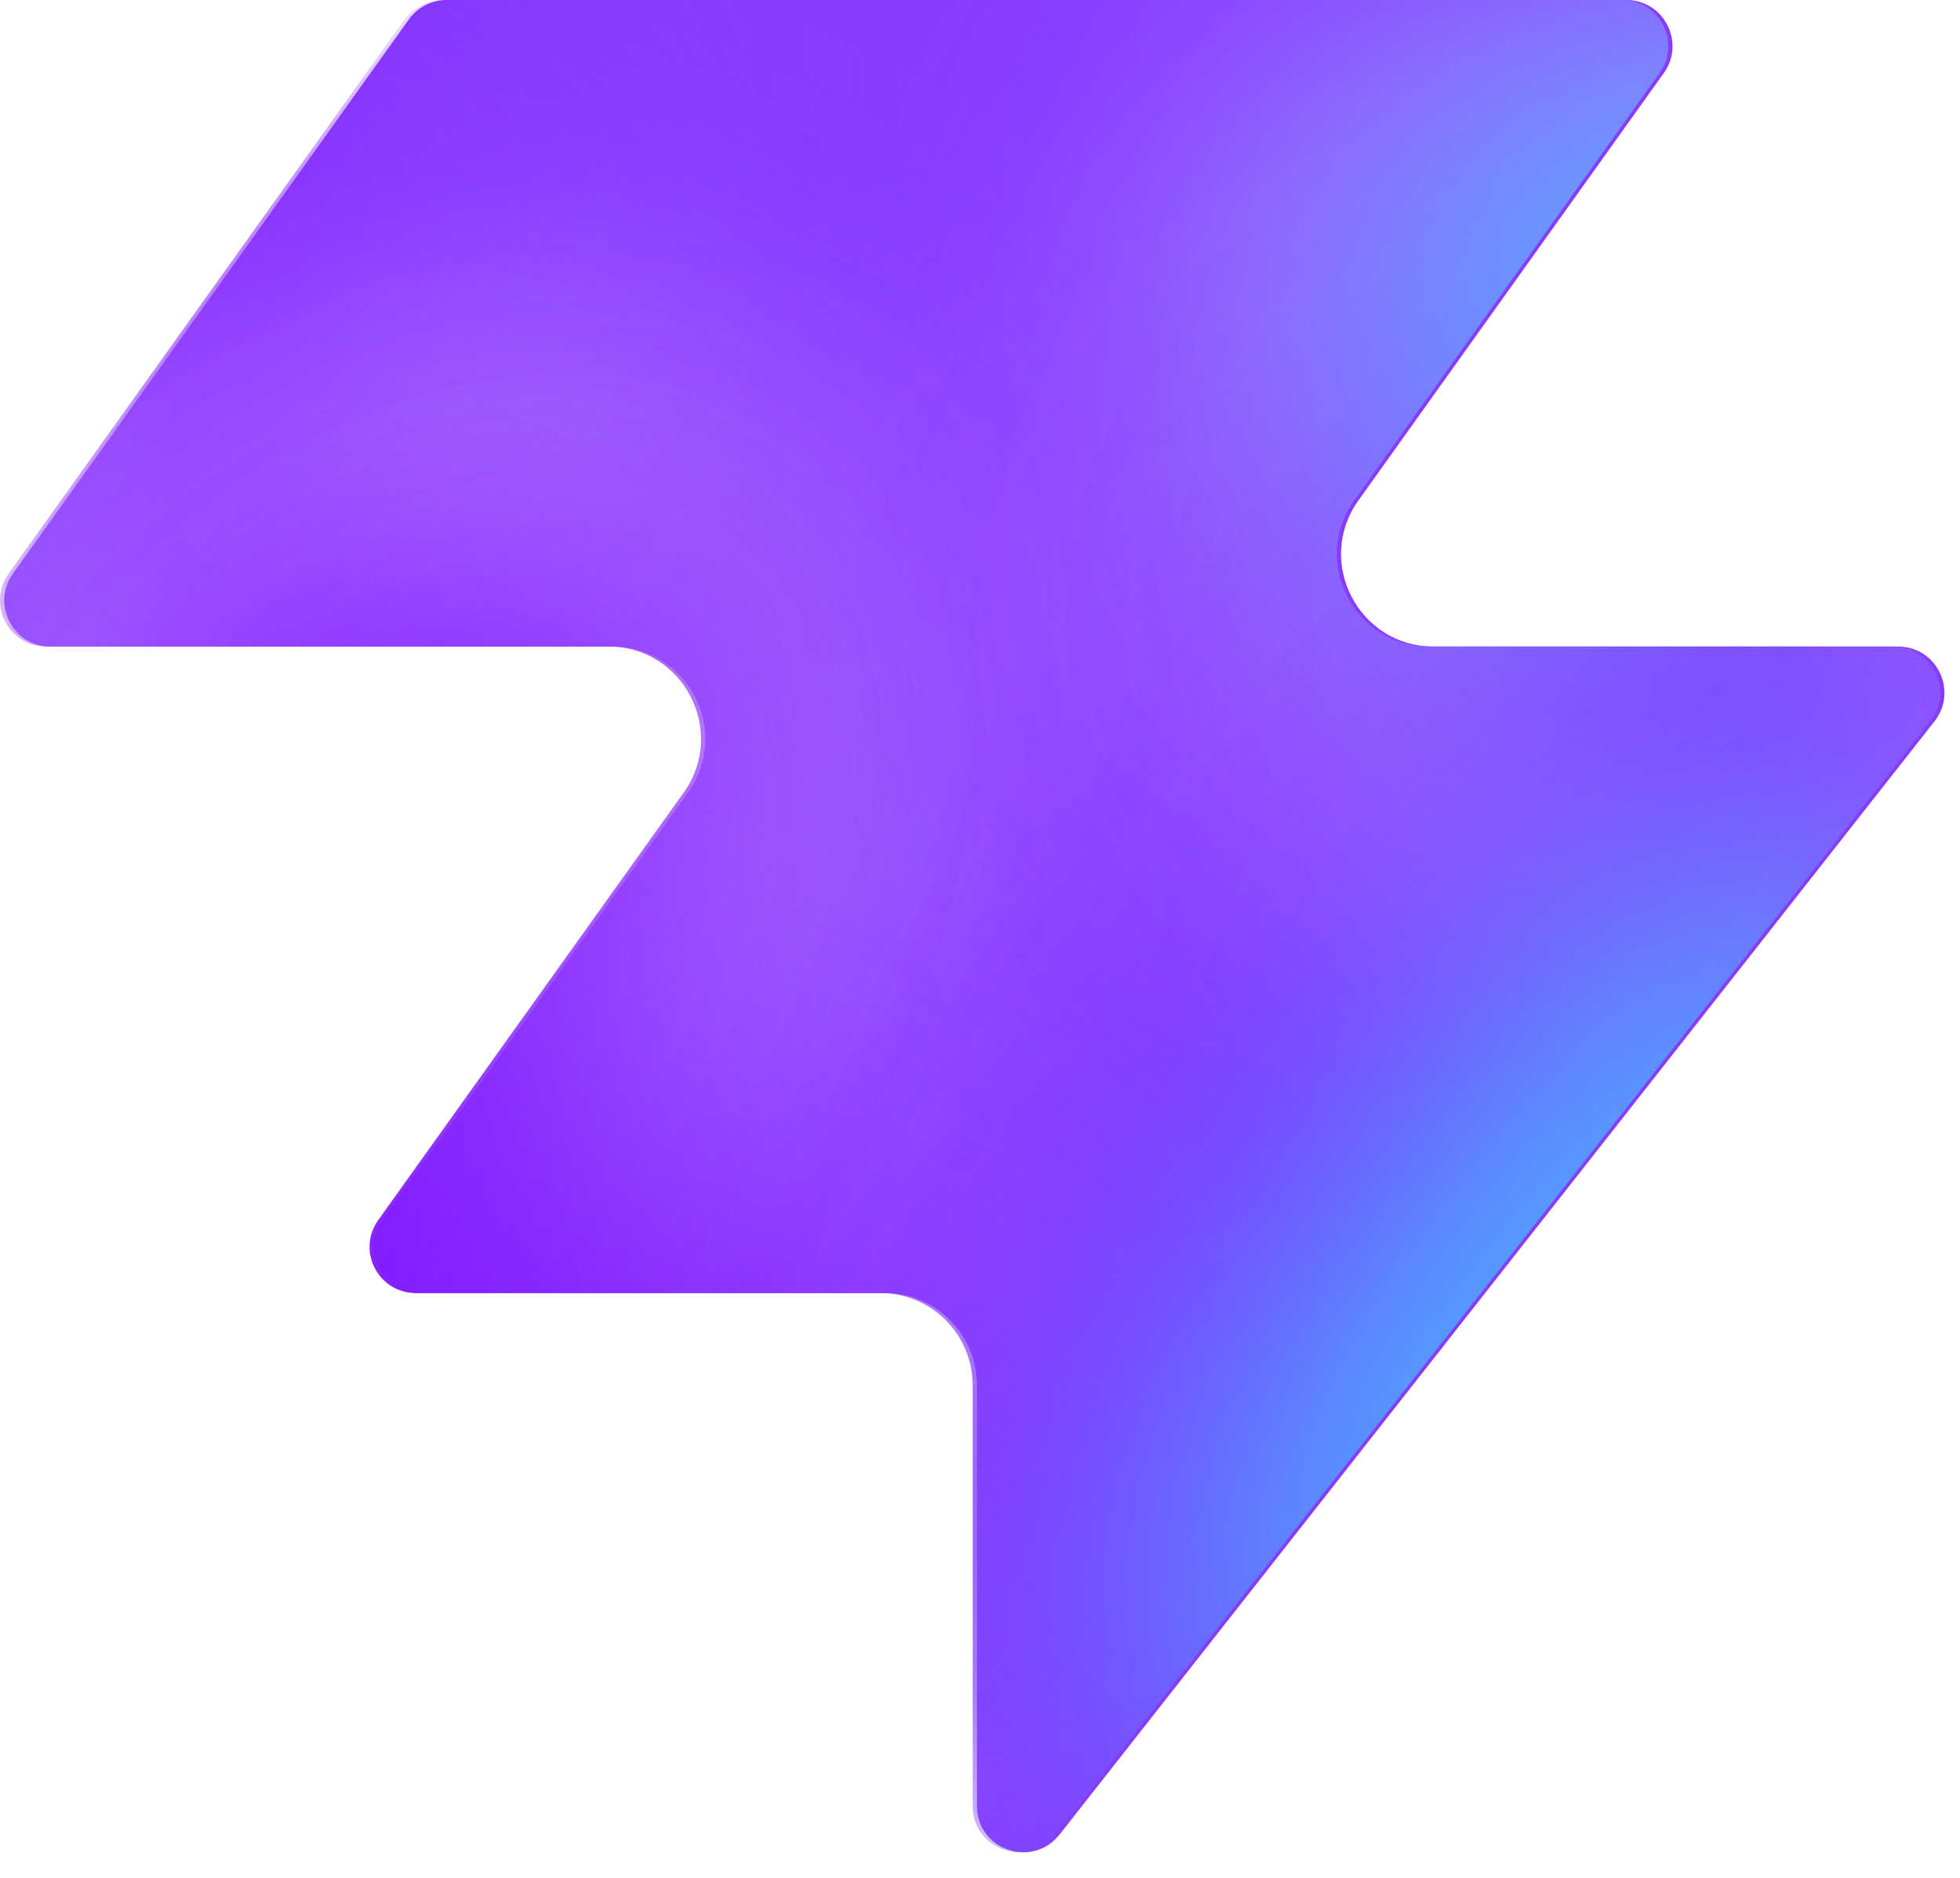
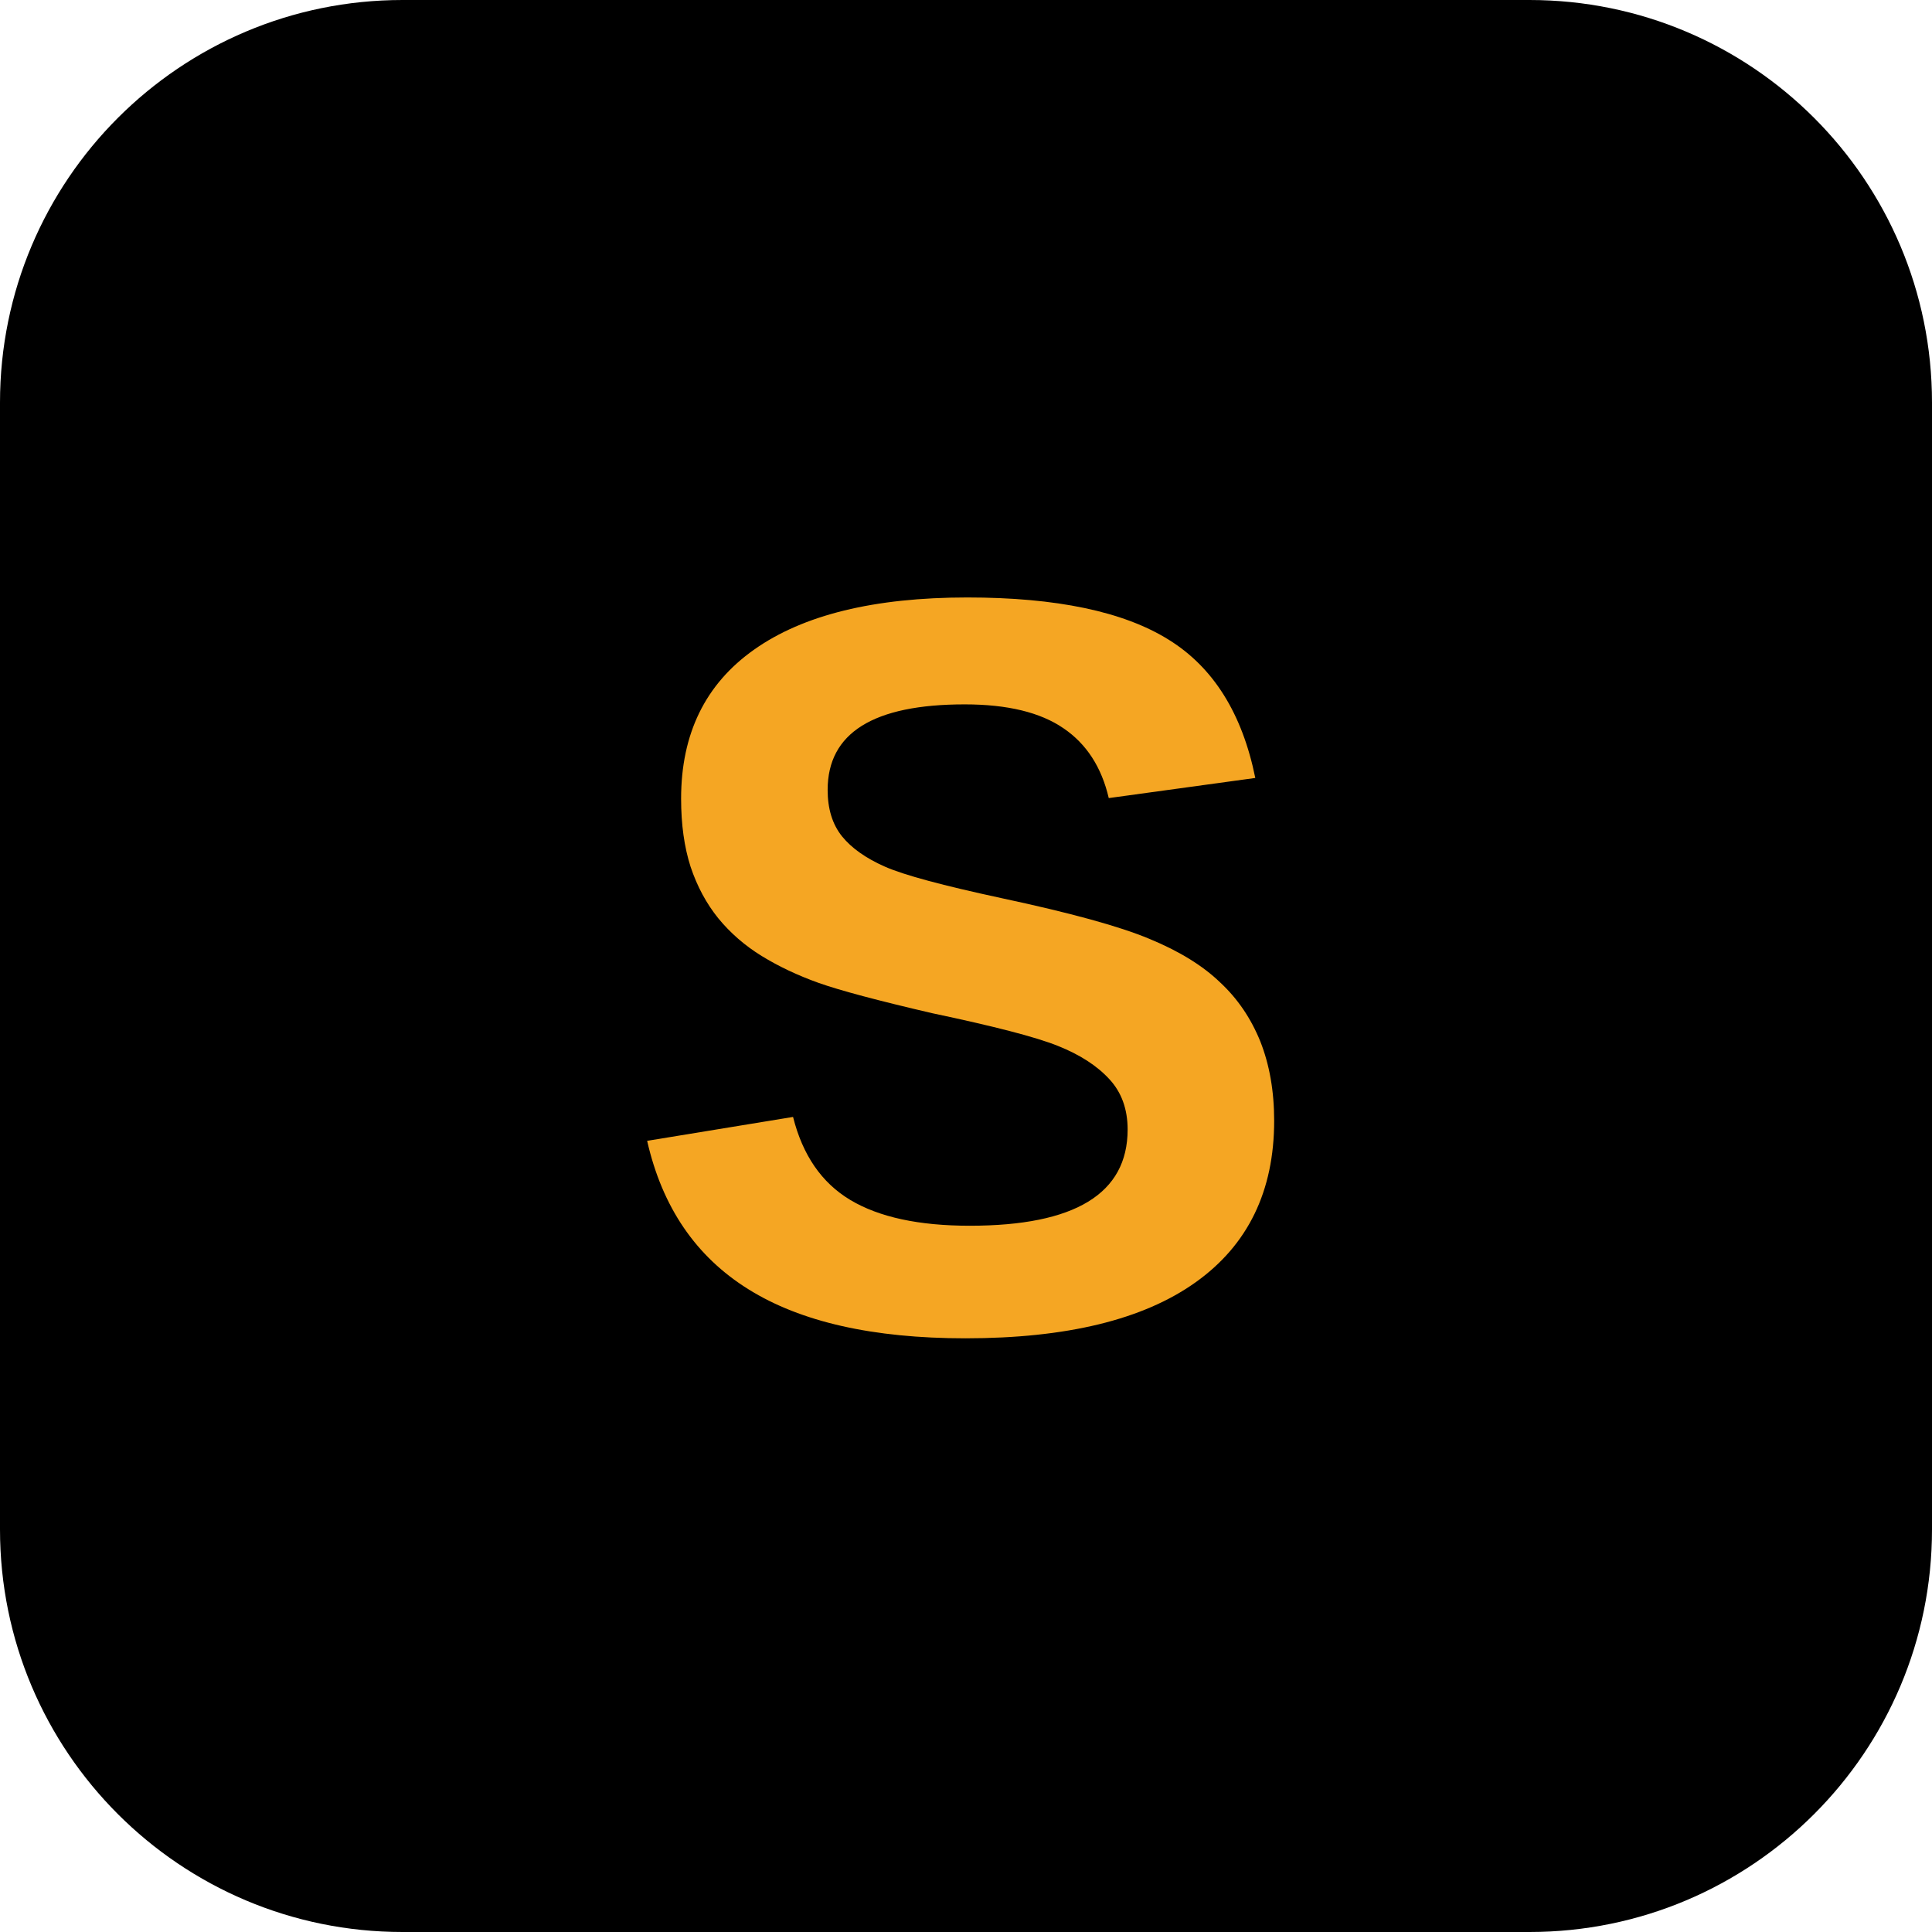
- <svg xmlns="http://www.w3.org/2000/svg" width="48" height="46" fill="none" viewBox="0 0 48 46">
-   <path fill="#863bff" d="M25.946 44.938c-.664.845-2.021.375-2.021-.698V33.937a2.26 2.26 0 0 0-2.262-2.262H10.287c-.92 0-1.456-1.04-.92-1.788l7.48-10.471c1.07-1.497 0-3.578-1.842-3.578H1.237c-.92 0-1.456-1.04-.92-1.788L10.013.474c.214-.297.556-.474.92-.474h28.894c.92 0 1.456 1.04.92 1.788l-7.48 10.471c-1.07 1.498 0 3.579 1.842 3.579h11.377c.943 0 1.473 1.088.89 1.83L25.947 44.94z" style="fill:#863bff;fill:color(display-p3 .525 .23 1);fill-opacity:1" />
-   <mask id="a" width="48" height="46" x="0" y="0" maskUnits="userSpaceOnUse" style="mask-type:alpha">
-     <path fill="#000" d="M25.842 44.938c-.664.844-2.021.375-2.021-.698V33.937a2.26 2.26 0 0 0-2.262-2.262H10.183c-.92 0-1.456-1.04-.92-1.788l7.48-10.471c1.07-1.498 0-3.579-1.842-3.579H1.133c-.92 0-1.456-1.04-.92-1.787L9.91.473c.214-.297.556-.474.92-.474h28.894c.92 0 1.456 1.04.92 1.788l-7.48 10.471c-1.07 1.498 0 3.578 1.842 3.578h11.377c.943 0 1.473 1.088.89 1.832L25.843 44.94z" style="fill:#000;fill-opacity:1" />
-   </mask>
-   <g mask="url(#a)">
-     <g filter="url(#b)">
-       <ellipse cx="5.508" cy="14.704" fill="#ede6ff" rx="5.508" ry="14.704" style="fill:#ede6ff;fill:color(display-p3 .927 .903 1);fill-opacity:1" transform="matrix(.00324 1 1 -.00324 -4.47 31.516)" />
-     </g>
-     <g filter="url(#c)">
-       <ellipse cx="10.399" cy="29.851" fill="#ede6ff" rx="10.399" ry="29.851" style="fill:#ede6ff;fill:color(display-p3 .927 .903 1);fill-opacity:1" transform="matrix(.00324 1 1 -.00324 -39.328 7.883)" />
-     </g>
-     <g filter="url(#d)">
-       <ellipse cx="5.508" cy="30.487" fill="#7e14ff" rx="5.508" ry="30.487" style="fill:#7e14ff;fill:color(display-p3 .492 .077 1);fill-opacity:1" transform="rotate(89.814 -25.913 -14.639)scale(1 -1)" />
-     </g>
-     <g filter="url(#e)">
-       <ellipse cx="5.508" cy="30.599" fill="#7e14ff" rx="5.508" ry="30.599" style="fill:#7e14ff;fill:color(display-p3 .492 .077 1);fill-opacity:1" transform="rotate(89.814 -32.644 -3.334)scale(1 -1)" />
-     </g>
-     <g filter="url(#f)">
-       <ellipse cx="5.508" cy="30.599" fill="#7e14ff" rx="5.508" ry="30.599" style="fill:#7e14ff;fill:color(display-p3 .492 .077 1);fill-opacity:1" transform="matrix(.00324 1 1 -.00324 -34.34 30.47)" />
-     </g>
-     <g filter="url(#g)">
-       <ellipse cx="14.072" cy="22.078" fill="#ede6ff" rx="14.072" ry="22.078" style="fill:#ede6ff;fill:color(display-p3 .927 .903 1);fill-opacity:1" transform="rotate(93.35 24.506 48.493)scale(-1 1)" />
-     </g>
-     <g filter="url(#h)">
-       <ellipse cx="3.47" cy="21.501" fill="#7e14ff" rx="3.47" ry="21.501" style="fill:#7e14ff;fill:color(display-p3 .492 .077 1);fill-opacity:1" transform="rotate(89.009 28.708 47.59)scale(-1 1)" />
-     </g>
-     <g filter="url(#i)">
-       <ellipse cx="3.47" cy="21.501" fill="#7e14ff" rx="3.47" ry="21.501" style="fill:#7e14ff;fill:color(display-p3 .492 .077 1);fill-opacity:1" transform="rotate(89.009 28.708 47.59)scale(-1 1)" />
-     </g>
-     <g filter="url(#j)">
-       <ellipse cx=".387" cy="8.972" fill="#7e14ff" rx="4.407" ry="29.108" style="fill:#7e14ff;fill:color(display-p3 .492 .077 1);fill-opacity:1" transform="rotate(39.51 .387 8.972)" />
-     </g>
-     <g filter="url(#k)">
-       <ellipse cx="47.523" cy="-6.092" fill="#7e14ff" rx="4.407" ry="29.108" style="fill:#7e14ff;fill:color(display-p3 .492 .077 1);fill-opacity:1" transform="rotate(37.892 47.523 -6.092)" />
-     </g>
-     <g filter="url(#l)">
-       <ellipse cx="41.412" cy="6.333" fill="#47bfff" rx="5.971" ry="9.665" style="fill:#47bfff;fill:color(display-p3 .28 .748 1);fill-opacity:1" transform="rotate(37.892 41.412 6.333)" />
-     </g>
-     <g filter="url(#m)">
-       <ellipse cx="-1.879" cy="38.332" fill="#7e14ff" rx="4.407" ry="29.108" style="fill:#7e14ff;fill:color(display-p3 .492 .077 1);fill-opacity:1" transform="rotate(37.892 -1.88 38.332)" />
-     </g>
-     <g filter="url(#n)">
-       <ellipse cx="-1.879" cy="38.332" fill="#7e14ff" rx="4.407" ry="29.108" style="fill:#7e14ff;fill:color(display-p3 .492 .077 1);fill-opacity:1" transform="rotate(37.892 -1.88 38.332)" />
-     </g>
-     <g filter="url(#o)">
-       <ellipse cx="35.651" cy="29.907" fill="#7e14ff" rx="4.407" ry="29.108" style="fill:#7e14ff;fill:color(display-p3 .492 .077 1);fill-opacity:1" transform="rotate(37.892 35.651 29.907)" />
-     </g>
-     <g filter="url(#p)">
-       <ellipse cx="38.418" cy="32.4" fill="#47bfff" rx="5.971" ry="15.297" style="fill:#47bfff;fill:color(display-p3 .28 .748 1);fill-opacity:1" transform="rotate(37.892 38.418 32.4)" />
-     </g>
-   </g>
-   <defs>
-     <filter id="b" width="60.045" height="41.654" x="-19.77" y="16.149" color-interpolation-filters="sRGB" filterUnits="userSpaceOnUse">
-       <feFlood flood-opacity="0" result="BackgroundImageFix" />
-       <feBlend in="SourceGraphic" in2="BackgroundImageFix" result="shape" />
-       <feGaussianBlur result="effect1_foregroundBlur_2002_17158" stdDeviation="7.659" />
-     </filter>
-     <filter id="c" width="90.34" height="51.437" x="-54.613" y="-7.533" color-interpolation-filters="sRGB" filterUnits="userSpaceOnUse">
-       <feFlood flood-opacity="0" result="BackgroundImageFix" />
-       <feBlend in="SourceGraphic" in2="BackgroundImageFix" result="shape" />
-       <feGaussianBlur result="effect1_foregroundBlur_2002_17158" stdDeviation="7.659" />
-     </filter>
-     <filter id="d" width="79.355" height="29.4" x="-49.64" y="2.03" color-interpolation-filters="sRGB" filterUnits="userSpaceOnUse">
-       <feFlood flood-opacity="0" result="BackgroundImageFix" />
-       <feBlend in="SourceGraphic" in2="BackgroundImageFix" result="shape" />
-       <feGaussianBlur result="effect1_foregroundBlur_2002_17158" stdDeviation="4.596" />
-     </filter>
-     <filter id="e" width="79.579" height="29.4" x="-45.045" y="20.029" color-interpolation-filters="sRGB" filterUnits="userSpaceOnUse">
-       <feFlood flood-opacity="0" result="BackgroundImageFix" />
-       <feBlend in="SourceGraphic" in2="BackgroundImageFix" result="shape" />
-       <feGaussianBlur result="effect1_foregroundBlur_2002_17158" stdDeviation="4.596" />
-     </filter>
-     <filter id="f" width="79.579" height="29.4" x="-43.513" y="21.178" color-interpolation-filters="sRGB" filterUnits="userSpaceOnUse">
-       <feFlood flood-opacity="0" result="BackgroundImageFix" />
-       <feBlend in="SourceGraphic" in2="BackgroundImageFix" result="shape" />
-       <feGaussianBlur result="effect1_foregroundBlur_2002_17158" stdDeviation="4.596" />
-     </filter>
-     <filter id="g" width="74.749" height="58.852" x="15.756" y="-17.901" color-interpolation-filters="sRGB" filterUnits="userSpaceOnUse">
-       <feFlood flood-opacity="0" result="BackgroundImageFix" />
-       <feBlend in="SourceGraphic" in2="BackgroundImageFix" result="shape" />
-       <feGaussianBlur result="effect1_foregroundBlur_2002_17158" stdDeviation="7.659" />
-     </filter>
-     <filter id="h" width="61.377" height="25.362" x="23.548" y="2.284" color-interpolation-filters="sRGB" filterUnits="userSpaceOnUse">
-       <feFlood flood-opacity="0" result="BackgroundImageFix" />
-       <feBlend in="SourceGraphic" in2="BackgroundImageFix" result="shape" />
-       <feGaussianBlur result="effect1_foregroundBlur_2002_17158" stdDeviation="4.596" />
-     </filter>
-     <filter id="i" width="61.377" height="25.362" x="23.548" y="2.284" color-interpolation-filters="sRGB" filterUnits="userSpaceOnUse">
-       <feFlood flood-opacity="0" result="BackgroundImageFix" />
-       <feBlend in="SourceGraphic" in2="BackgroundImageFix" result="shape" />
-       <feGaussianBlur result="effect1_foregroundBlur_2002_17158" stdDeviation="4.596" />
-     </filter>
-     <filter id="j" width="56.045" height="63.649" x="-27.636" y="-22.853" color-interpolation-filters="sRGB" filterUnits="userSpaceOnUse">
-       <feFlood flood-opacity="0" result="BackgroundImageFix" />
-       <feBlend in="SourceGraphic" in2="BackgroundImageFix" result="shape" />
-       <feGaussianBlur result="effect1_foregroundBlur_2002_17158" stdDeviation="4.596" />
-     </filter>
-     <filter id="k" width="54.814" height="64.646" x="20.116" y="-38.415" color-interpolation-filters="sRGB" filterUnits="userSpaceOnUse">
-       <feFlood flood-opacity="0" result="BackgroundImageFix" />
-       <feBlend in="SourceGraphic" in2="BackgroundImageFix" result="shape" />
-       <feGaussianBlur result="effect1_foregroundBlur_2002_17158" stdDeviation="4.596" />
-     </filter>
-     <filter id="l" width="33.541" height="35.313" x="24.641" y="-11.323" color-interpolation-filters="sRGB" filterUnits="userSpaceOnUse">
-       <feFlood flood-opacity="0" result="BackgroundImageFix" />
-       <feBlend in="SourceGraphic" in2="BackgroundImageFix" result="shape" />
-       <feGaussianBlur result="effect1_foregroundBlur_2002_17158" stdDeviation="4.596" />
-     </filter>
-     <filter id="m" width="54.814" height="64.646" x="-29.286" y="6.009" color-interpolation-filters="sRGB" filterUnits="userSpaceOnUse">
-       <feFlood flood-opacity="0" result="BackgroundImageFix" />
-       <feBlend in="SourceGraphic" in2="BackgroundImageFix" result="shape" />
-       <feGaussianBlur result="effect1_foregroundBlur_2002_17158" stdDeviation="4.596" />
-     </filter>
-     <filter id="n" width="54.814" height="64.646" x="-29.286" y="6.009" color-interpolation-filters="sRGB" filterUnits="userSpaceOnUse">
-       <feFlood flood-opacity="0" result="BackgroundImageFix" />
-       <feBlend in="SourceGraphic" in2="BackgroundImageFix" result="shape" />
-       <feGaussianBlur result="effect1_foregroundBlur_2002_17158" stdDeviation="4.596" />
-     </filter>
-     <filter id="o" width="54.814" height="64.646" x="8.244" y="-2.416" color-interpolation-filters="sRGB" filterUnits="userSpaceOnUse">
-       <feFlood flood-opacity="0" result="BackgroundImageFix" />
-       <feBlend in="SourceGraphic" in2="BackgroundImageFix" result="shape" />
-       <feGaussianBlur result="effect1_foregroundBlur_2002_17158" stdDeviation="4.596" />
-     </filter>
-     <filter id="p" width="39.409" height="43.623" x="18.713" y="10.588" color-interpolation-filters="sRGB" filterUnits="userSpaceOnUse">
-       <feFlood flood-opacity="0" result="BackgroundImageFix" />
-       <feBlend in="SourceGraphic" in2="BackgroundImageFix" result="shape" />
-       <feGaussianBlur result="effect1_foregroundBlur_2002_17158" stdDeviation="4.596" />
-     </filter>
-   </defs>
+ <svg xmlns="http://www.w3.org/2000/svg" width="48" height="48" viewBox="0 0 48 48" fill="none">
+   <rect width="48" height="48" rx="10" fill="#000000" />
+   <text x="24" y="33" font-family="Arial Black, Arial, sans-serif" font-size="26" font-weight="900" fill="#F5A623" text-anchor="middle">S</text>
</svg>
